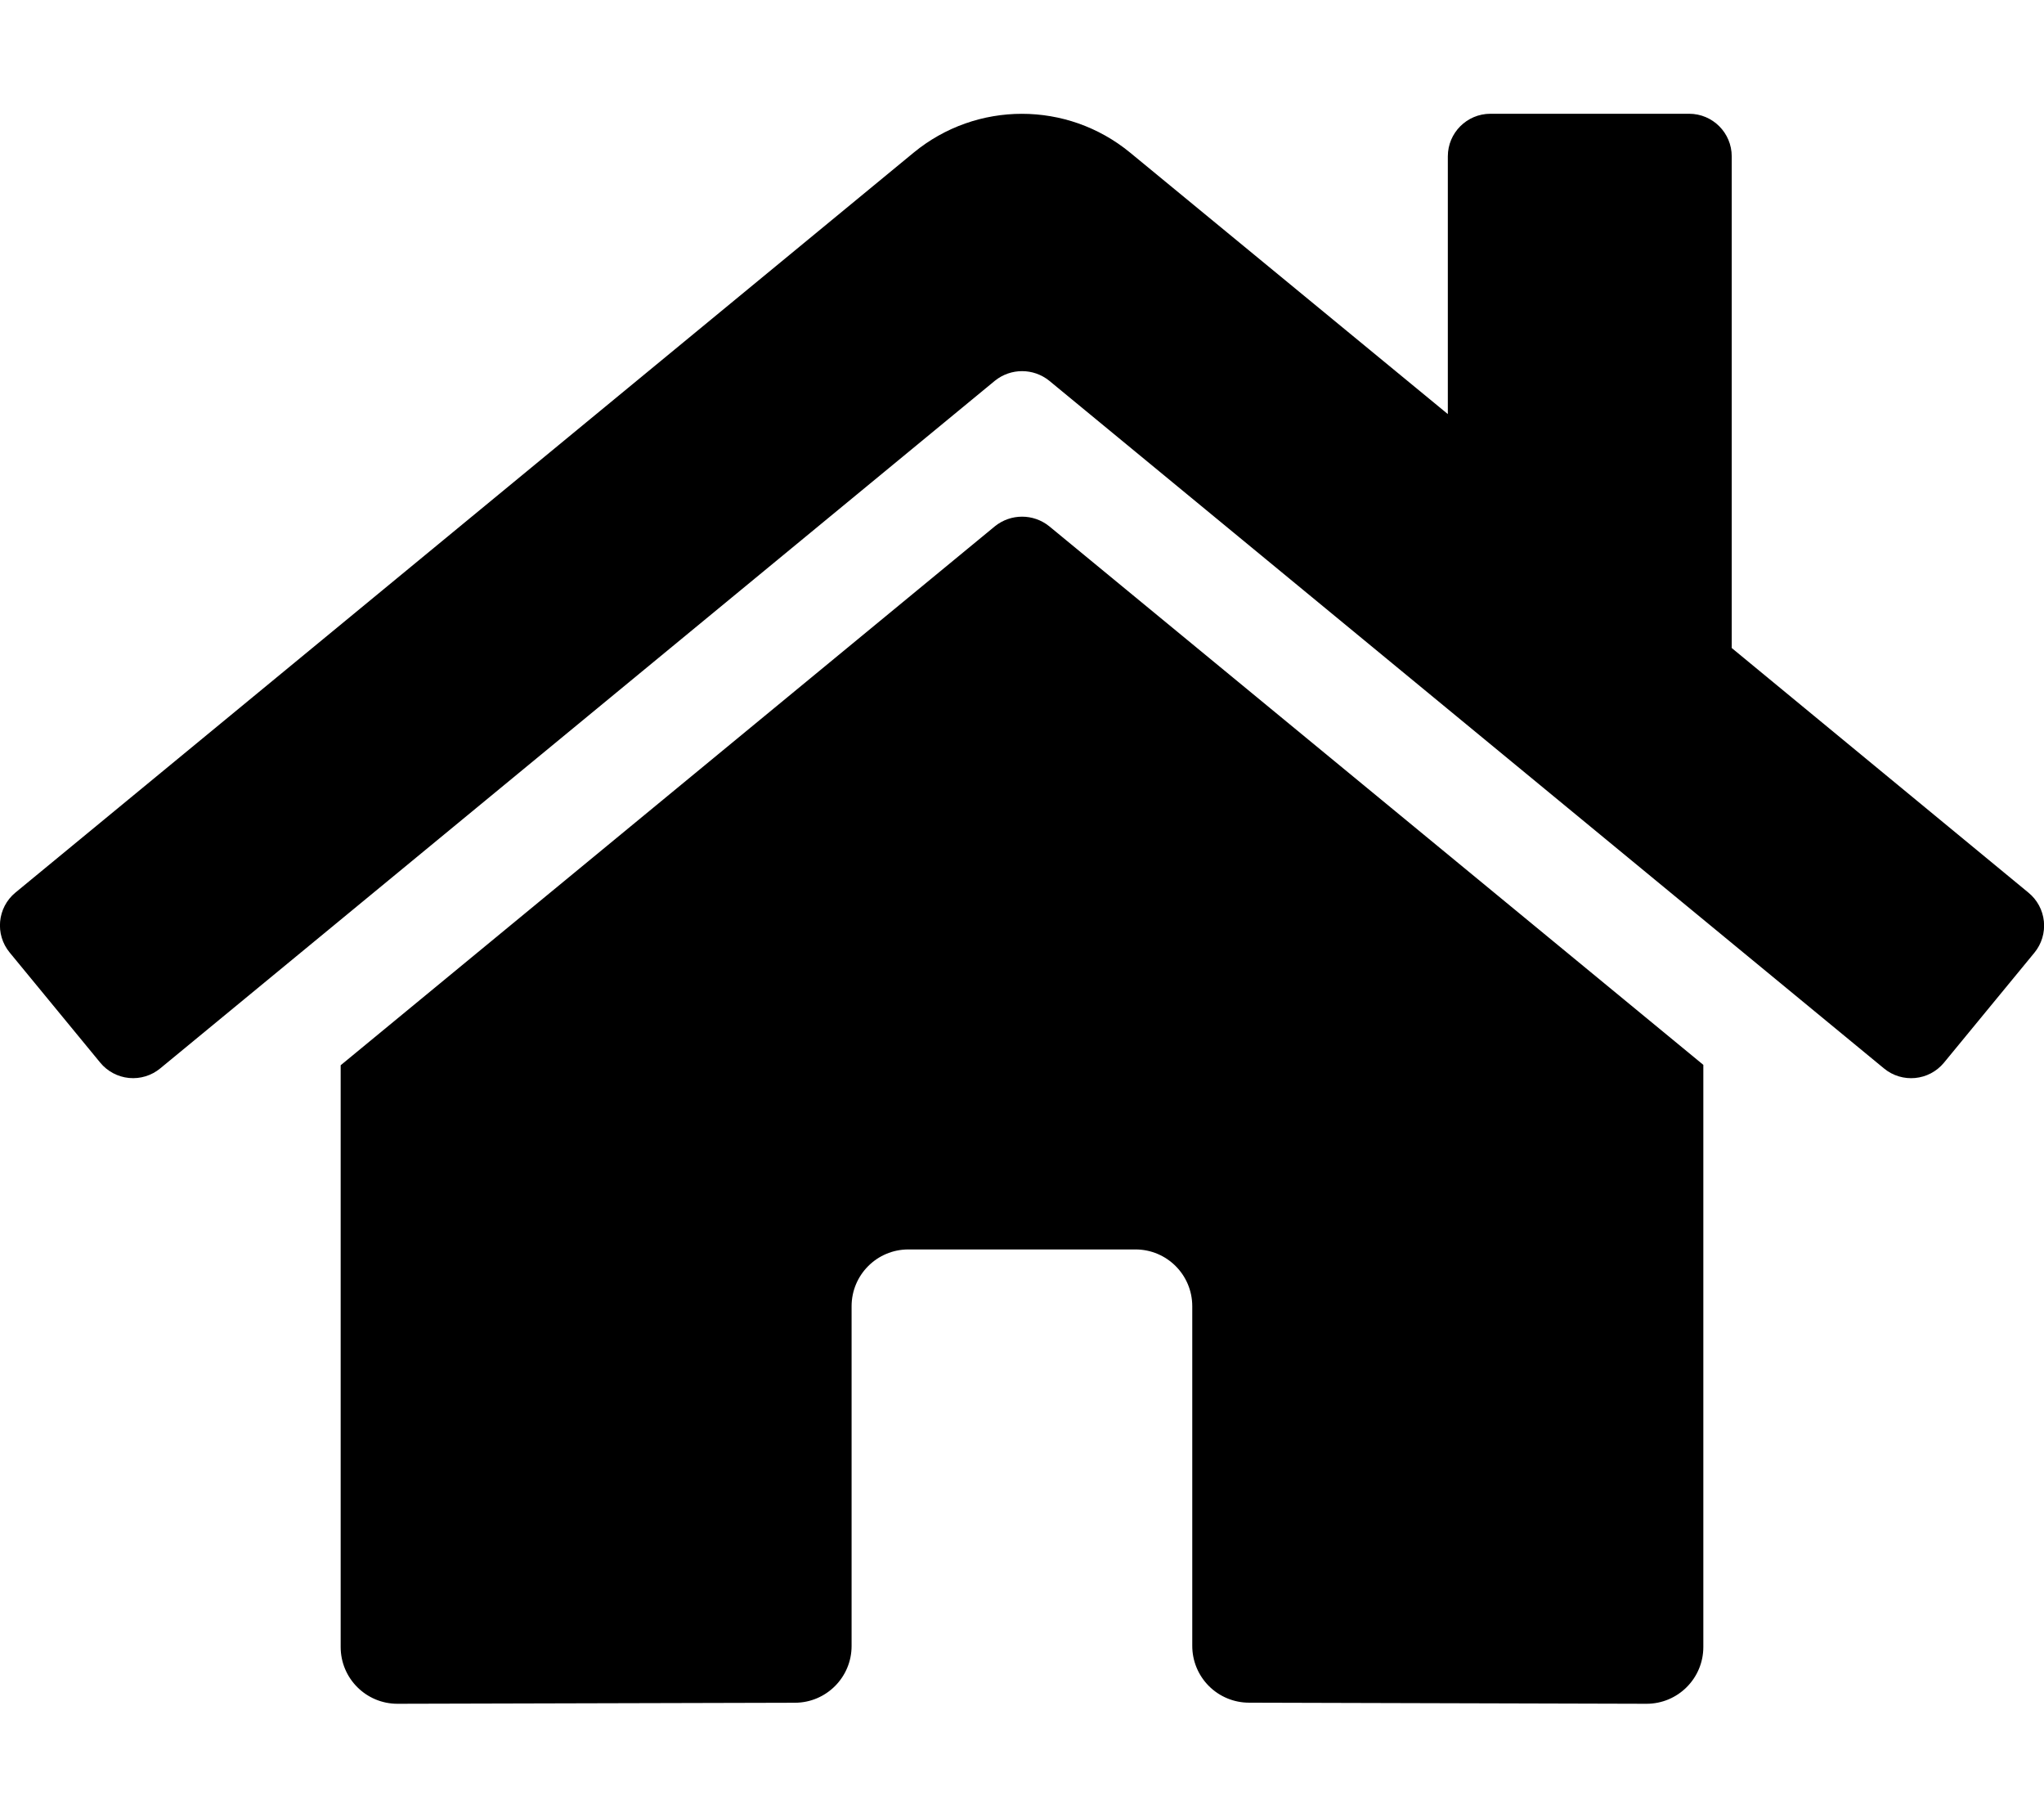
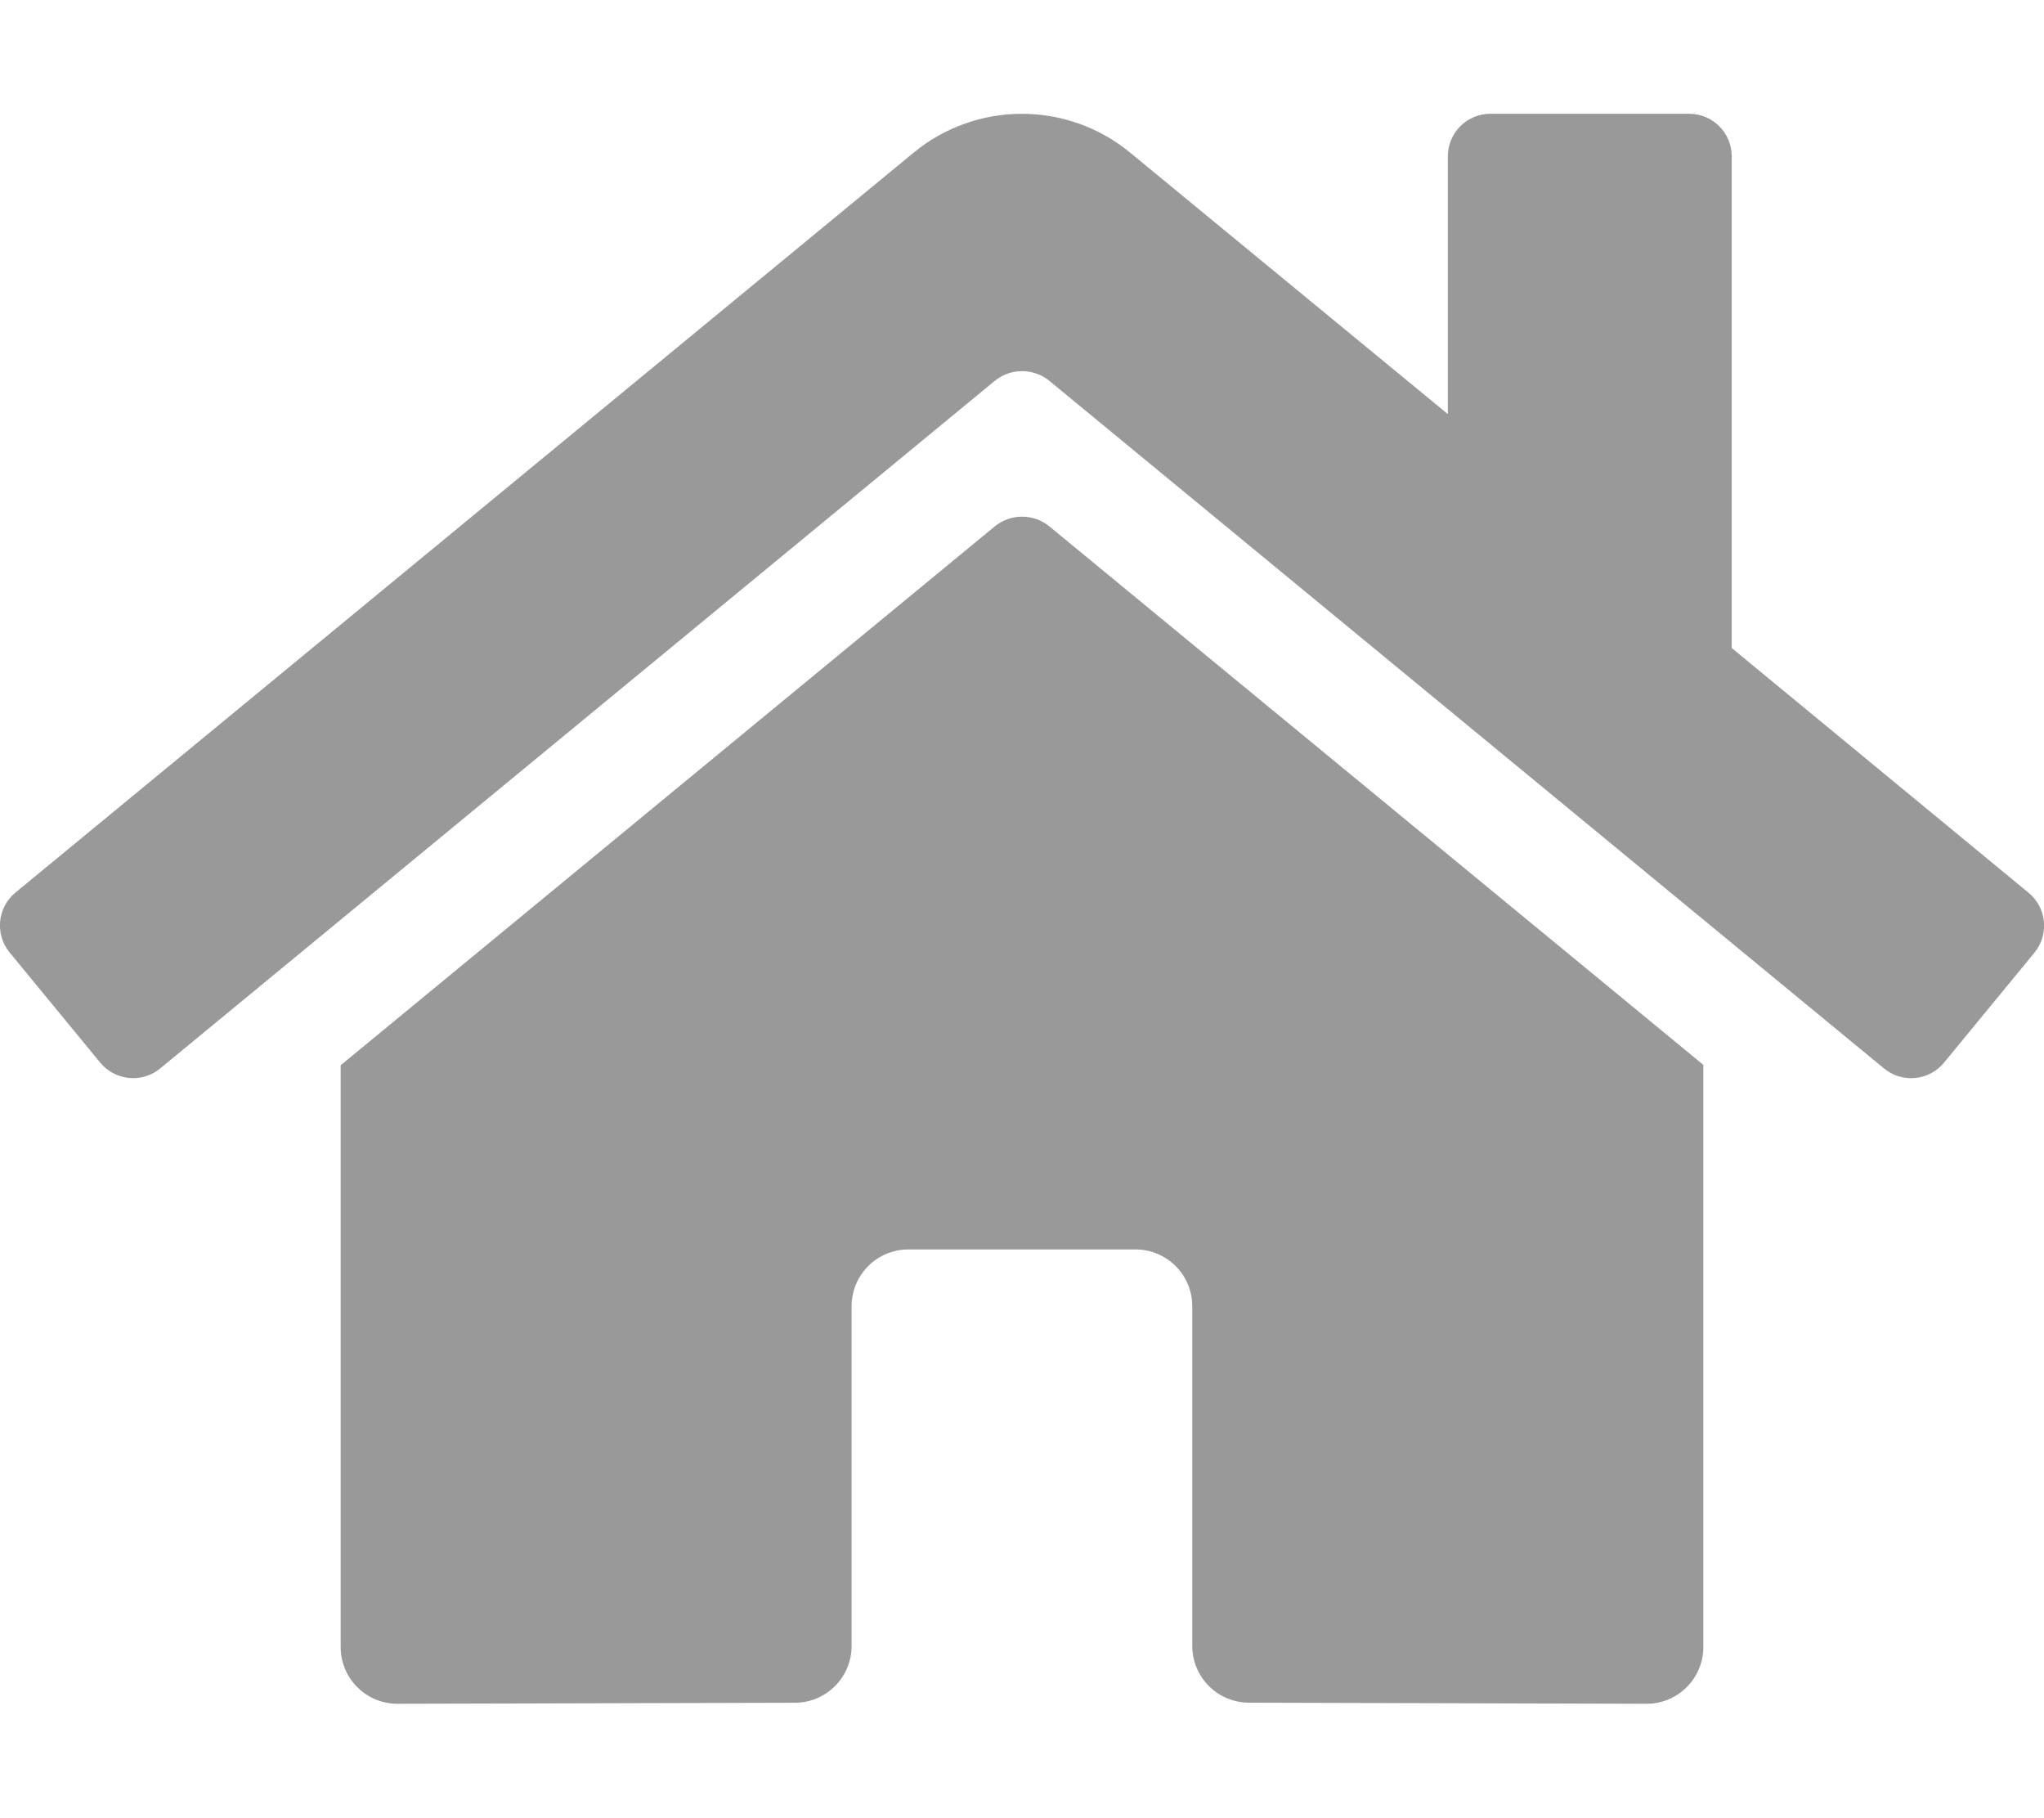
<svg xmlns="http://www.w3.org/2000/svg" aria-hidden="true" focusable="false" data-prefix="fas" data-icon="home" role="img" viewBox="0 0 576 512" class="svg-inline--fa fa-home fa-w-18 fa-2x">
-   <path fill="currentColor" d="M280.37 148.26L96 300.11V464a16 16 0 0 0 16 16l112.06-.29a16 16 0 0 0 15.92-16V368a16 16 0 0 1 16-16h64a16 16 0 0 1 16 16v95.64a16 16 0 0 0 16 16.05L464 480a16 16 0 0 0 16-16V300L295.67 148.26a12.19 12.19 0 0 0-15.3 0zM571.6 251.47L488 182.56V44.05a12 12 0 0 0-12-12h-56a12 12 0 0 0-12 12v72.61L318.47 43a48 48 0 0 0-61 0L4.34 251.47a12 12 0 0 0-1.6 16.9l25.5 31A12 12 0 0 0 45.15 301l235.22-193.74a12.19 12.19 0 0 1 15.3 0L530.9 301a12 12 0 0 0 16.9-1.6l25.5-31a12 12 0 0 0-1.7-16.93z" class="" />
+   <path fill="currentColor" style="fill:#999999;" d="M280.37 148.26L96 300.11V464a16 16 0 0 0 16 16l112.06-.29a16 16 0 0 0 15.92-16V368a16 16 0 0 1 16-16h64a16 16 0 0 1 16 16v95.64a16 16 0 0 0 16 16.05L464 480a16 16 0 0 0 16-16V300L295.67 148.26a12.19 12.19 0 0 0-15.3 0zM571.6 251.47L488 182.56V44.05a12 12 0 0 0-12-12h-56a12 12 0 0 0-12 12v72.61L318.47 43a48 48 0 0 0-61 0L4.34 251.47a12 12 0 0 0-1.6 16.9l25.5 31A12 12 0 0 0 45.15 301l235.22-193.74a12.19 12.19 0 0 1 15.3 0L530.9 301a12 12 0 0 0 16.9-1.6l25.5-31a12 12 0 0 0-1.7-16.93z" class="" />
</svg>
